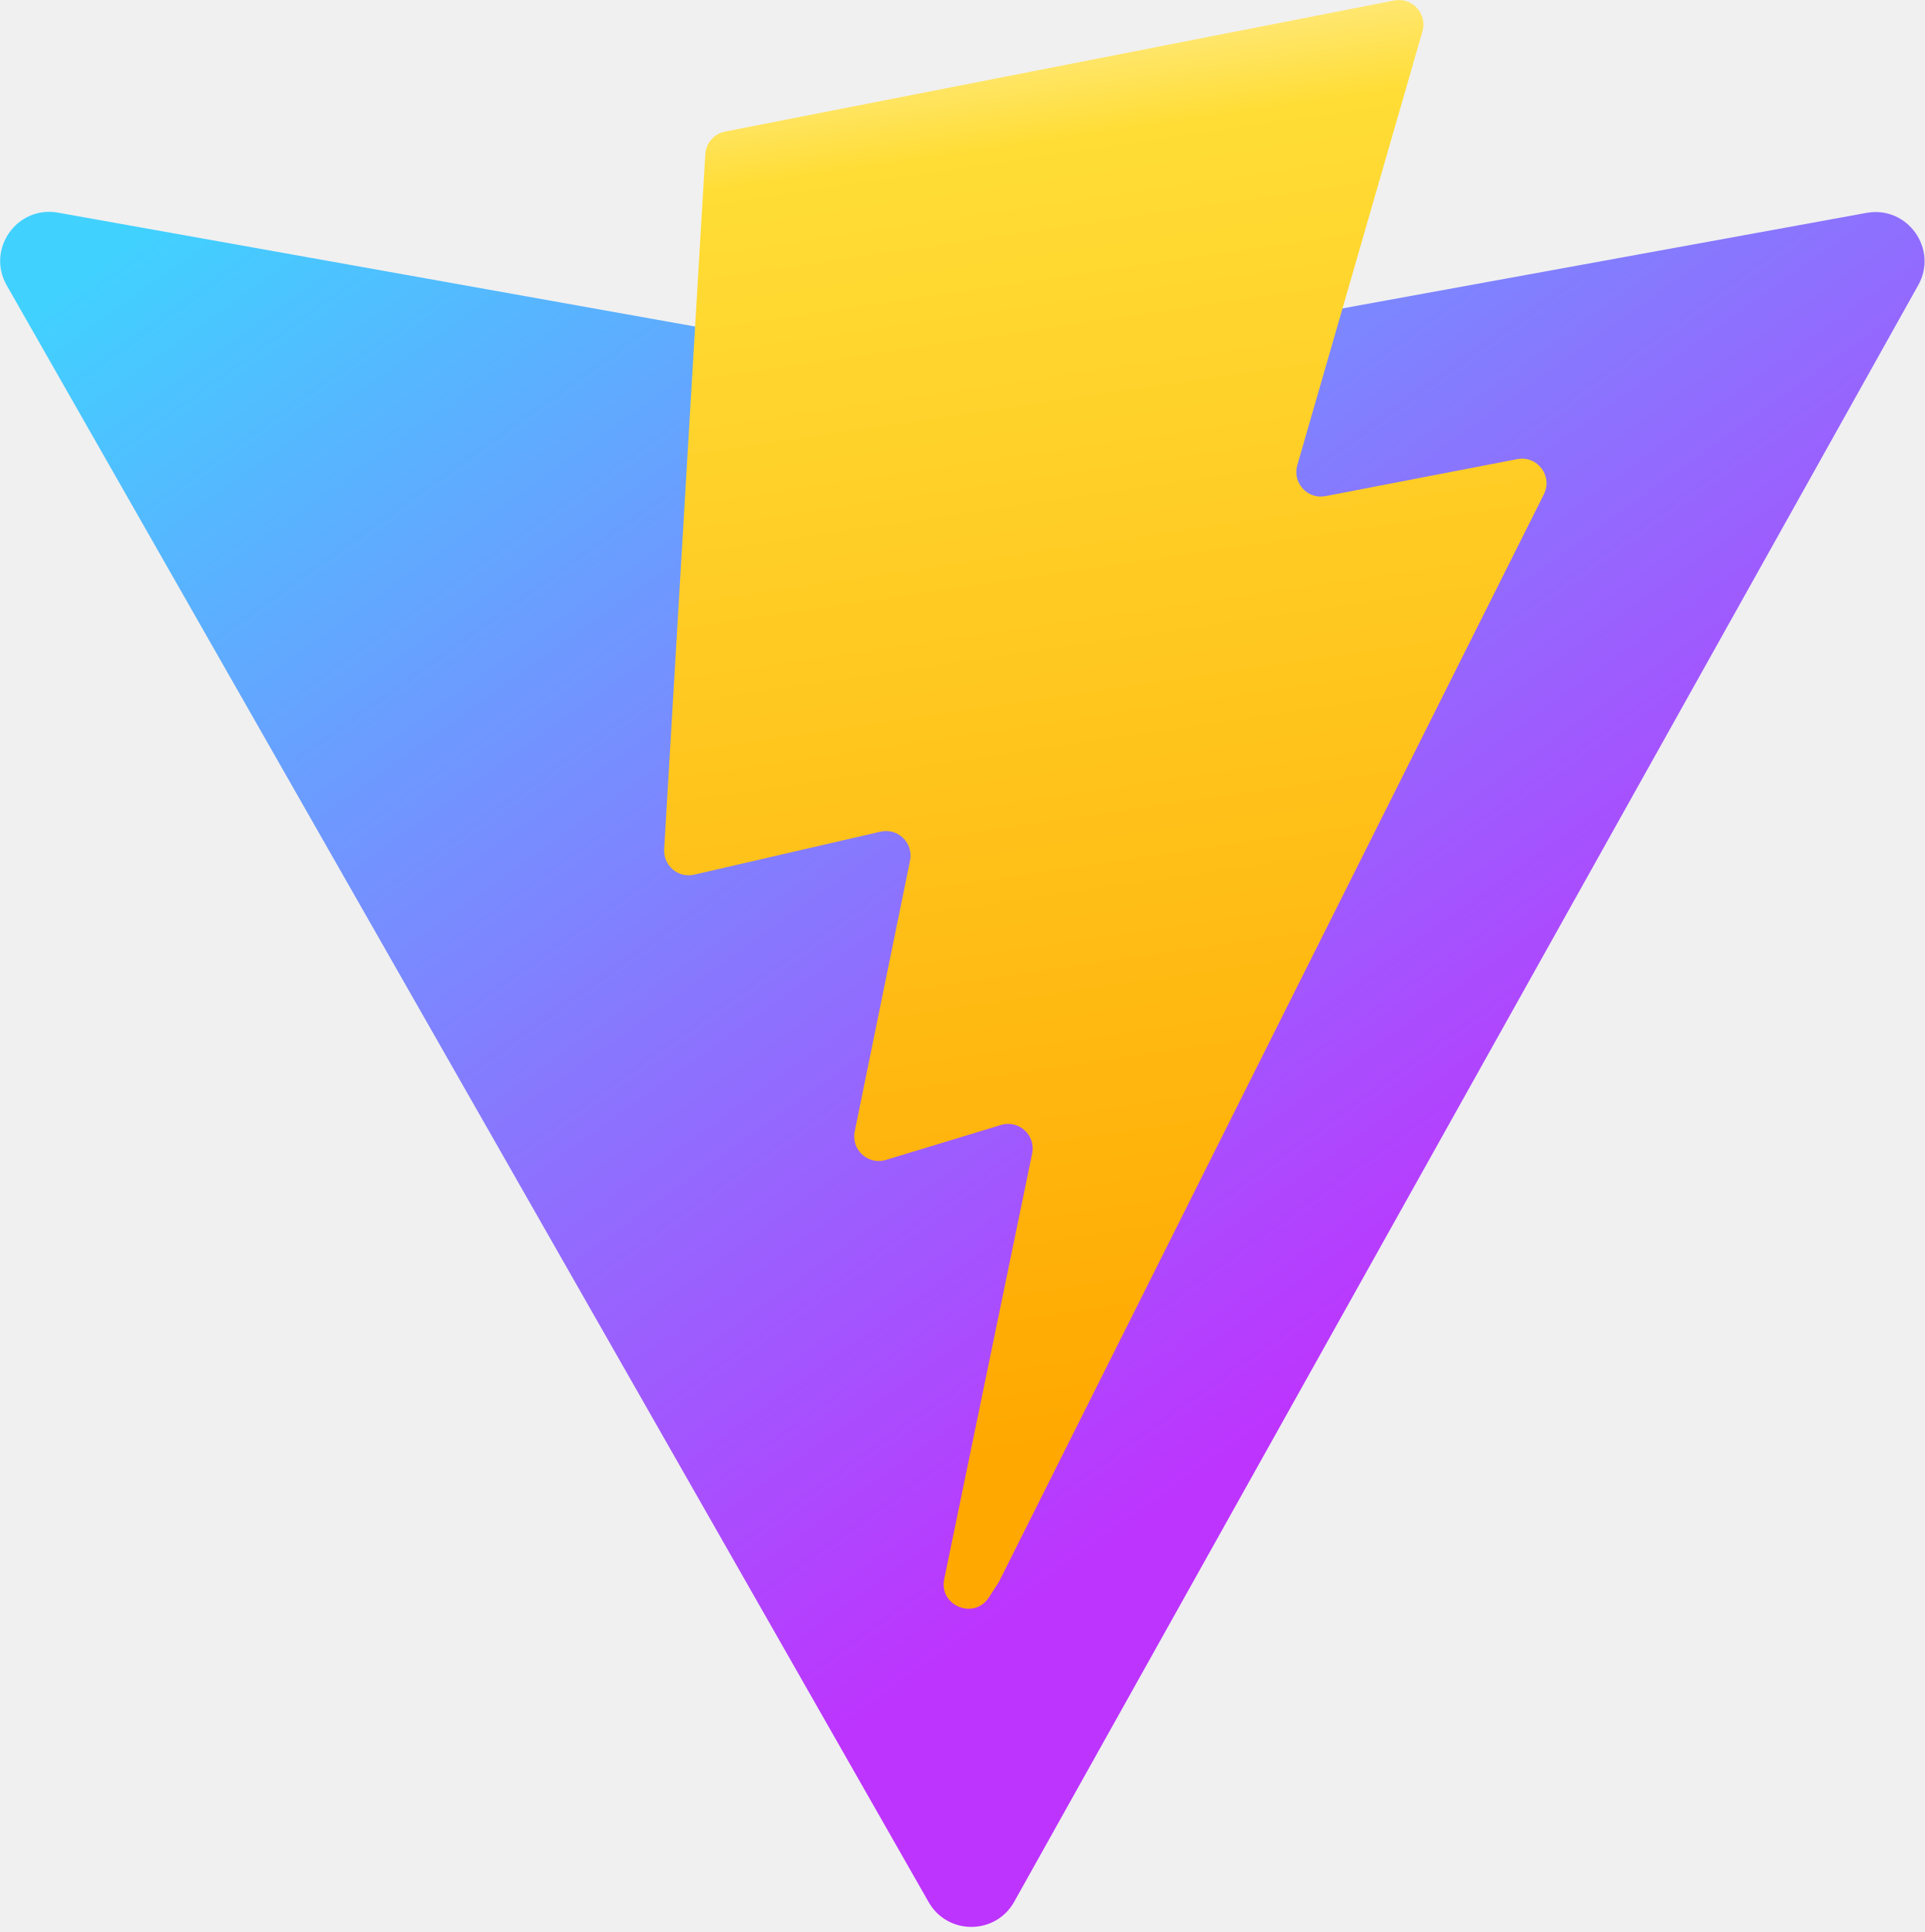
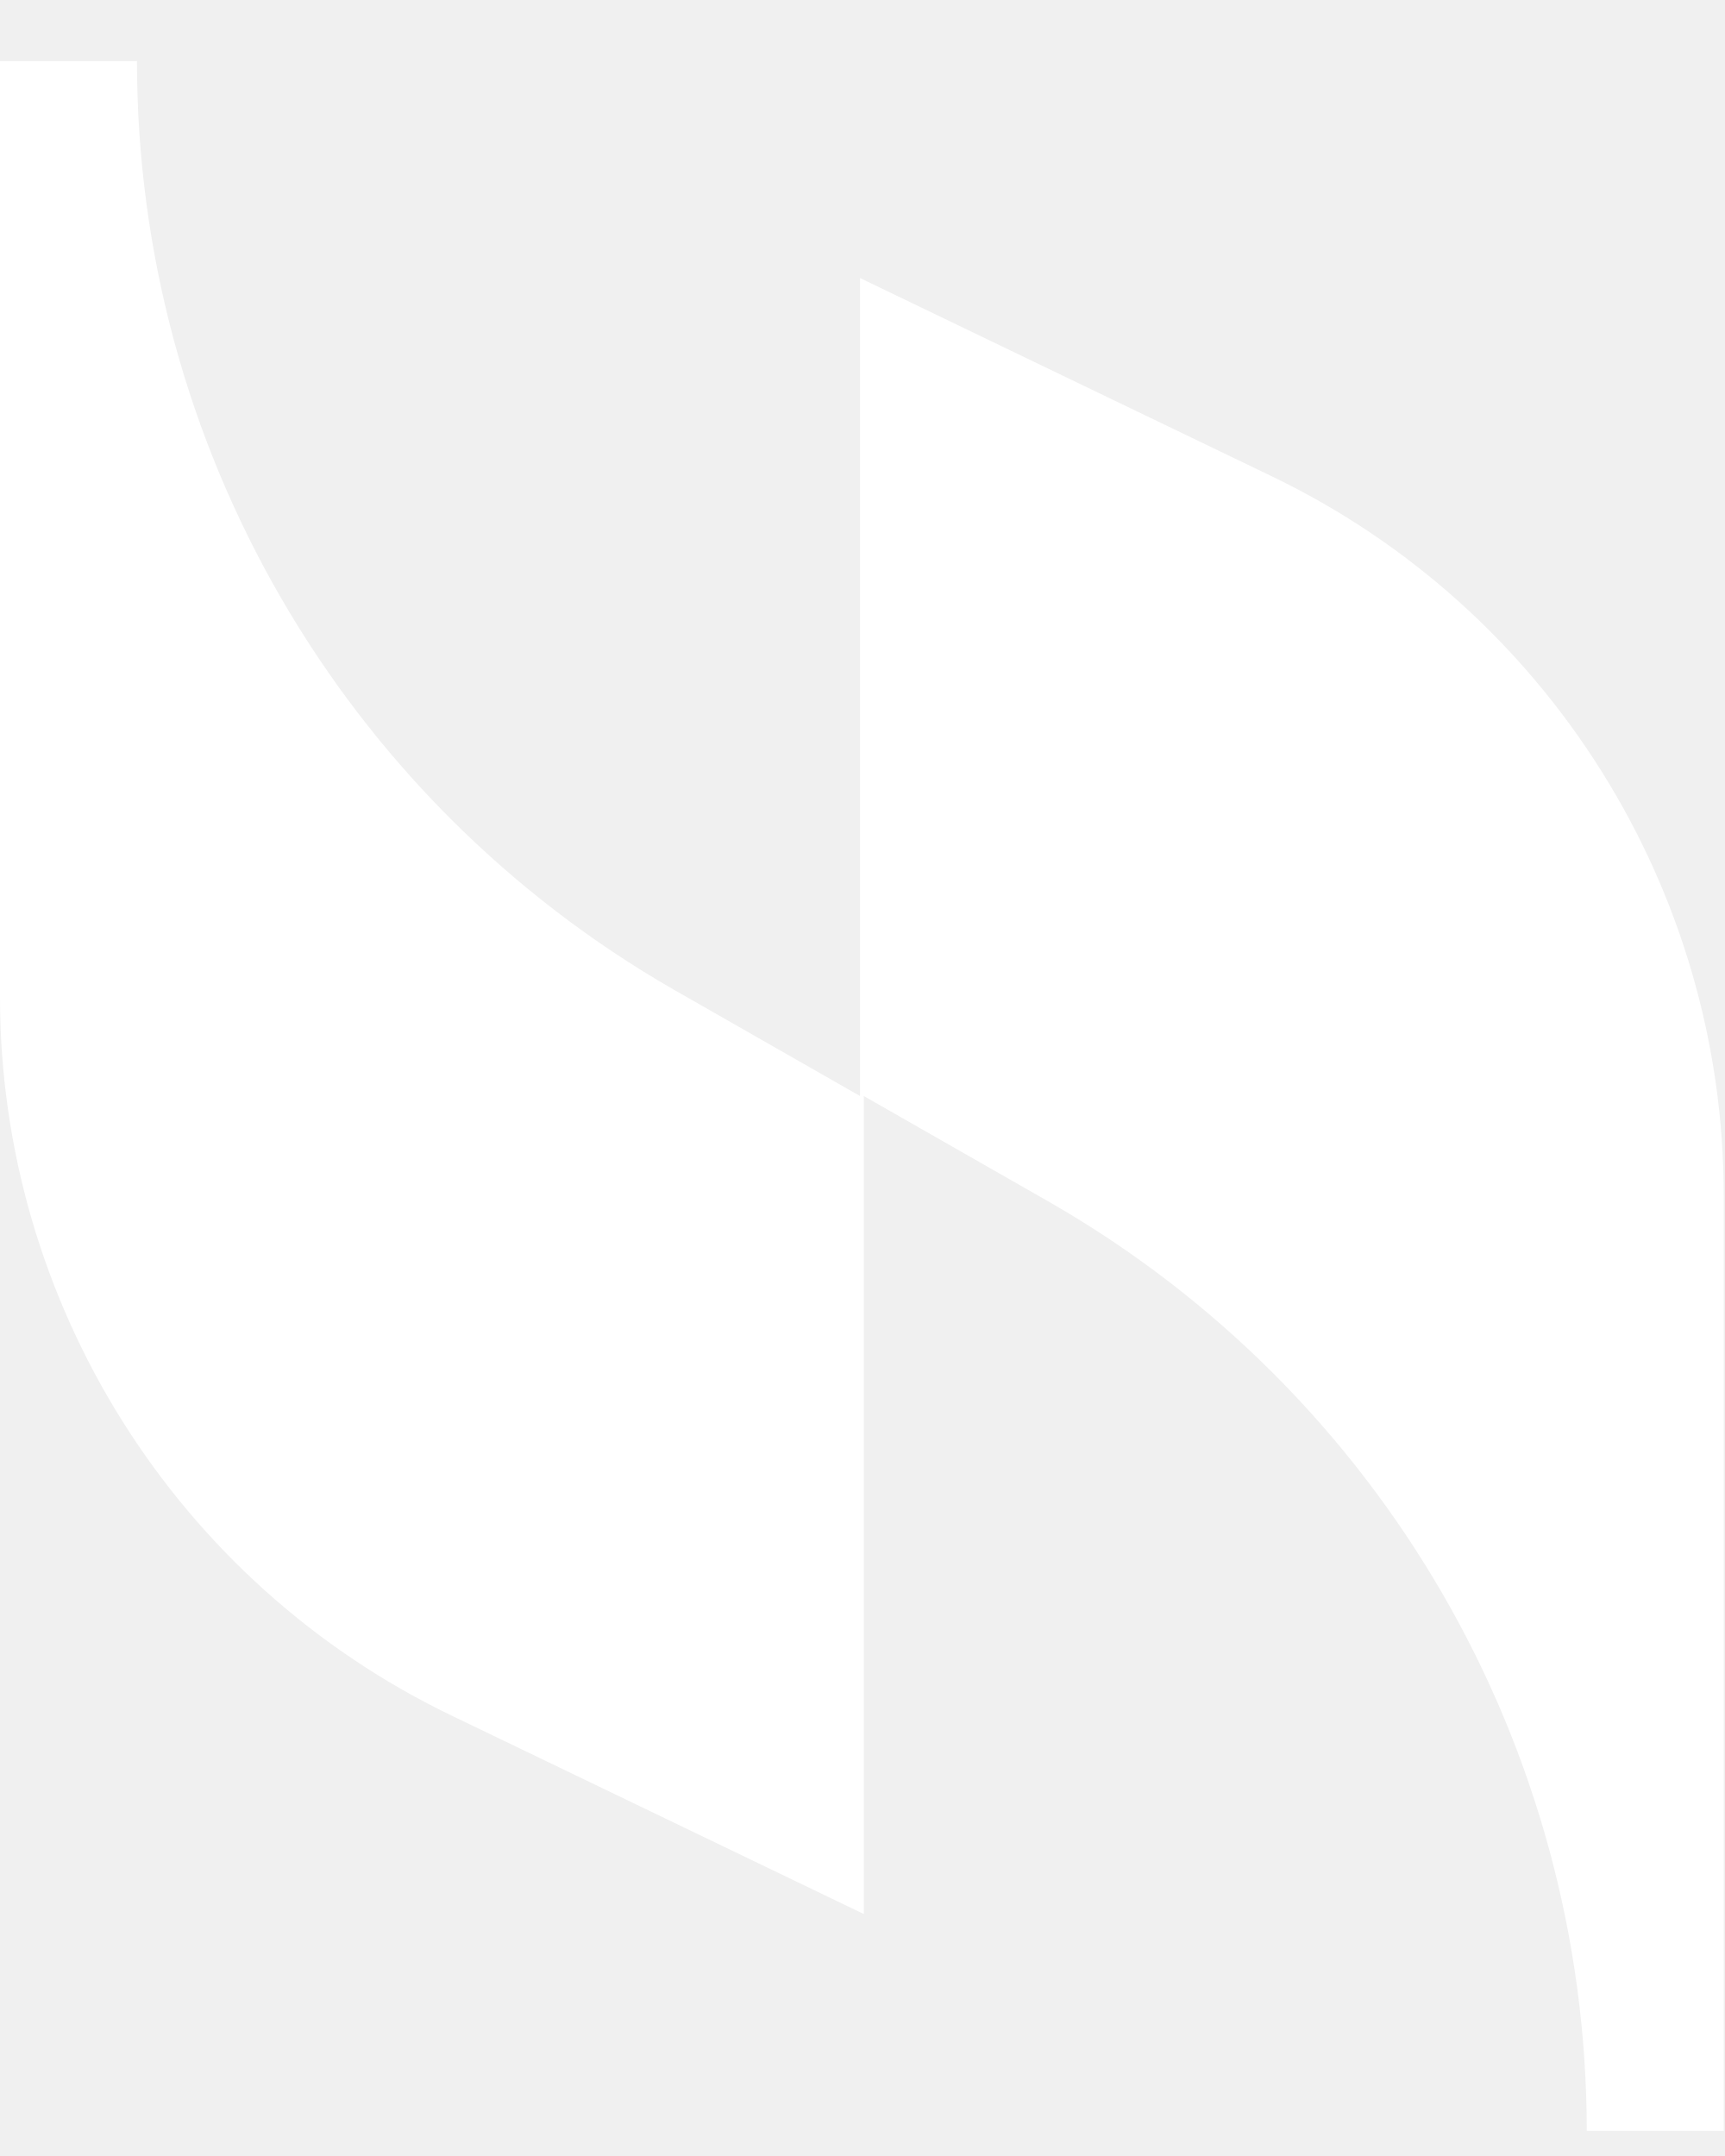
- <svg xmlns="http://www.w3.org/2000/svg" aria-hidden="true" role="img" class="iconify iconify--logos" width="31.88" height="32" preserveAspectRatio="xMidYMid meet" viewBox="0 0 256 257">
-   <defs>
-     <linearGradient id="IconifyId1813088fe1fbc01fb466" x1="-.828%" x2="57.636%" y1="7.652%" y2="78.411%">
-       <stop offset="0%" stop-color="#41D1FF" />
-       <stop offset="100%" stop-color="#BD34FE" />
-     </linearGradient>
-     <linearGradient id="IconifyId1813088fe1fbc01fb467" x1="43.376%" x2="50.316%" y1="2.242%" y2="89.03%">
-       <stop offset="0%" stop-color="#FFEA83" />
-       <stop offset="8.333%" stop-color="#FFDD35" />
-       <stop offset="100%" stop-color="#FFA800" />
-     </linearGradient>
-   </defs>
-   <path fill="url(#IconifyId1813088fe1fbc01fb466)" d="M255.153 37.938L134.897 252.976c-2.483 4.44-8.862 4.466-11.382.048L.875 37.958c-2.746-4.814 1.371-10.646 6.827-9.67l120.385 21.517a6.537 6.537 0 0 0 2.322-.004l117.867-21.483c5.438-.991 9.574 4.796 6.877 9.62Z" />
-   <path fill="url(#IconifyId1813088fe1fbc01fb467)" d="M185.432.063L96.44 17.501a3.268 3.268 0 0 0-2.634 3.014l-5.474 92.456a3.268 3.268 0 0 0 3.997 3.378l24.777-5.718c2.318-.535 4.413 1.507 3.936 3.838l-7.361 36.047c-.495 2.426 1.782 4.5 4.151 3.78l15.304-4.649c2.372-.72 4.652 1.36 4.15 3.788l-11.698 56.621c-.732 3.542 3.979 5.473 5.943 2.437l1.313-2.028l72.516-144.72c1.215-2.423-.88-5.186-3.54-4.672l-25.505 4.922c-2.396.462-4.435-1.77-3.759-4.114l16.646-57.705c.677-2.35-1.37-4.583-3.769-4.113Z" />
+ <svg xmlns="http://www.w3.org/2000/svg" width="20" height="25" viewBox="0 0 20 25" fill="none">
+   <path d="M9.971 3.224V12.709L7.809 11.474C3.971 9.268 1.588 5.165 1.588 0.709H0V11.562C0 15.091 2.029 18.356 5.25 19.9L10.015 22.194V12.709L12.177 13.944C16.015 16.15 18.397 20.253 18.397 24.709H19.985V13.856C19.985 10.326 17.956 7.062 14.735 5.518L9.971 3.224Z" fill="white" />
</svg>
